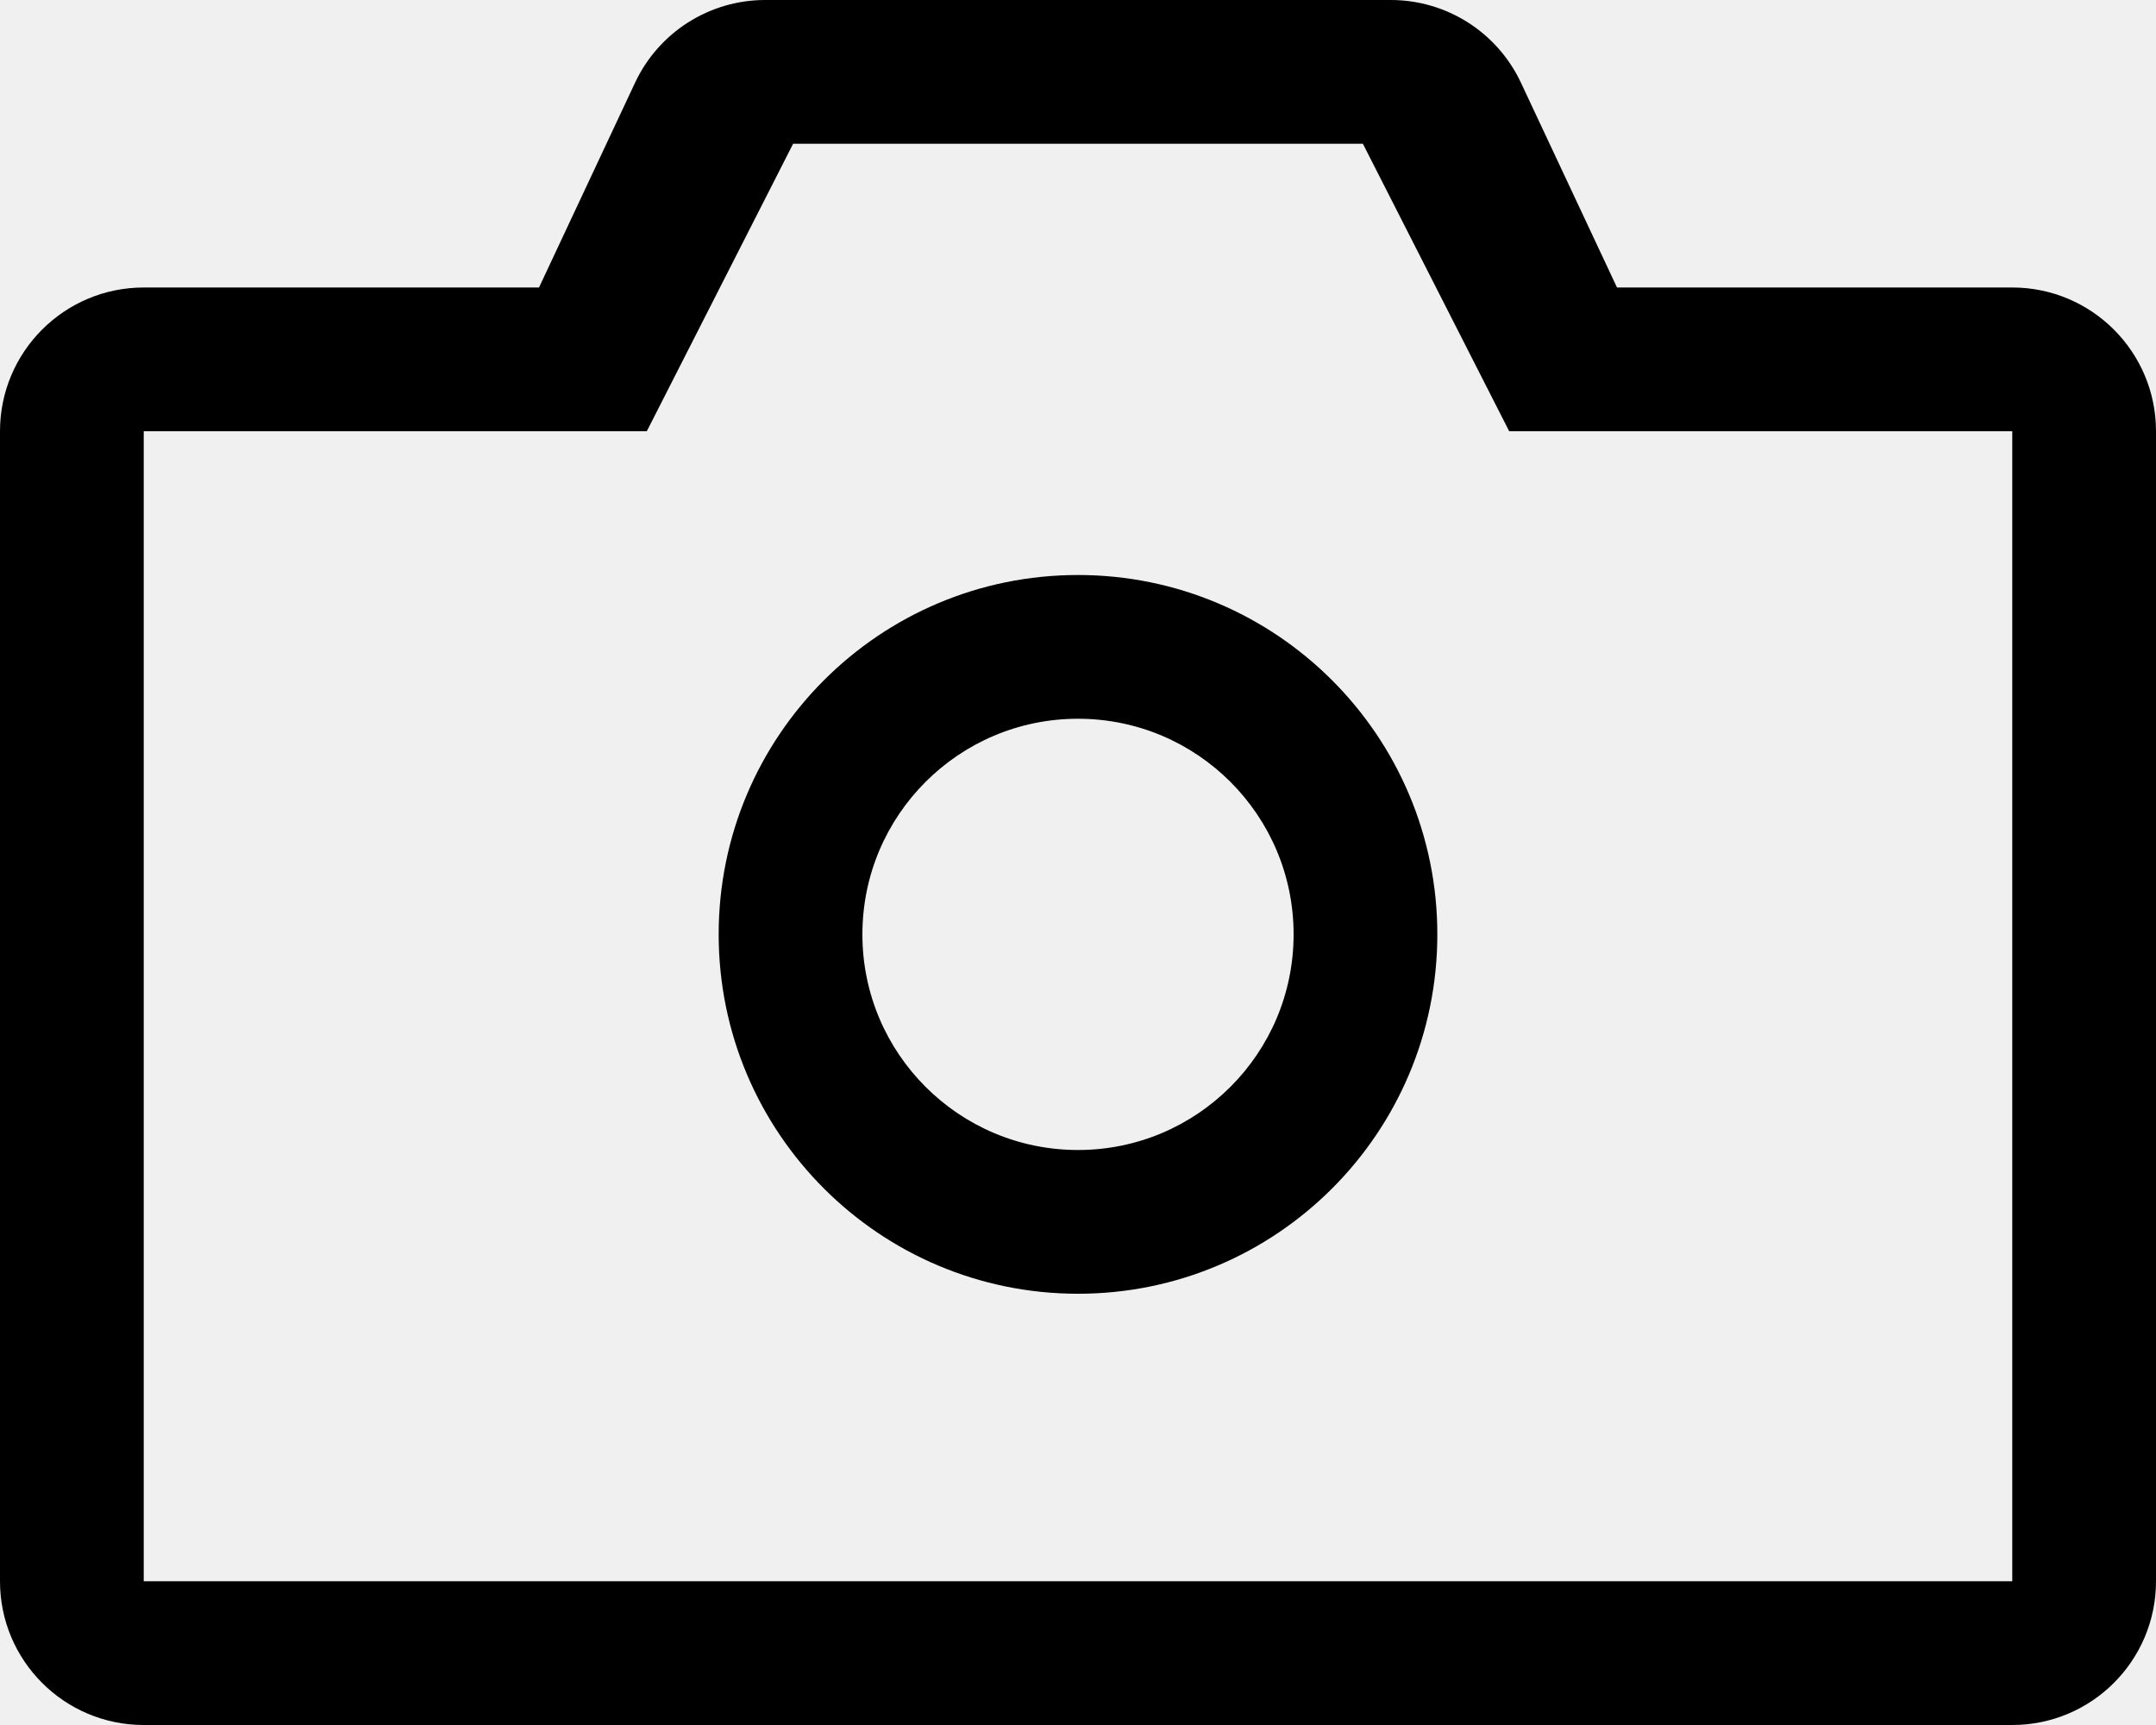
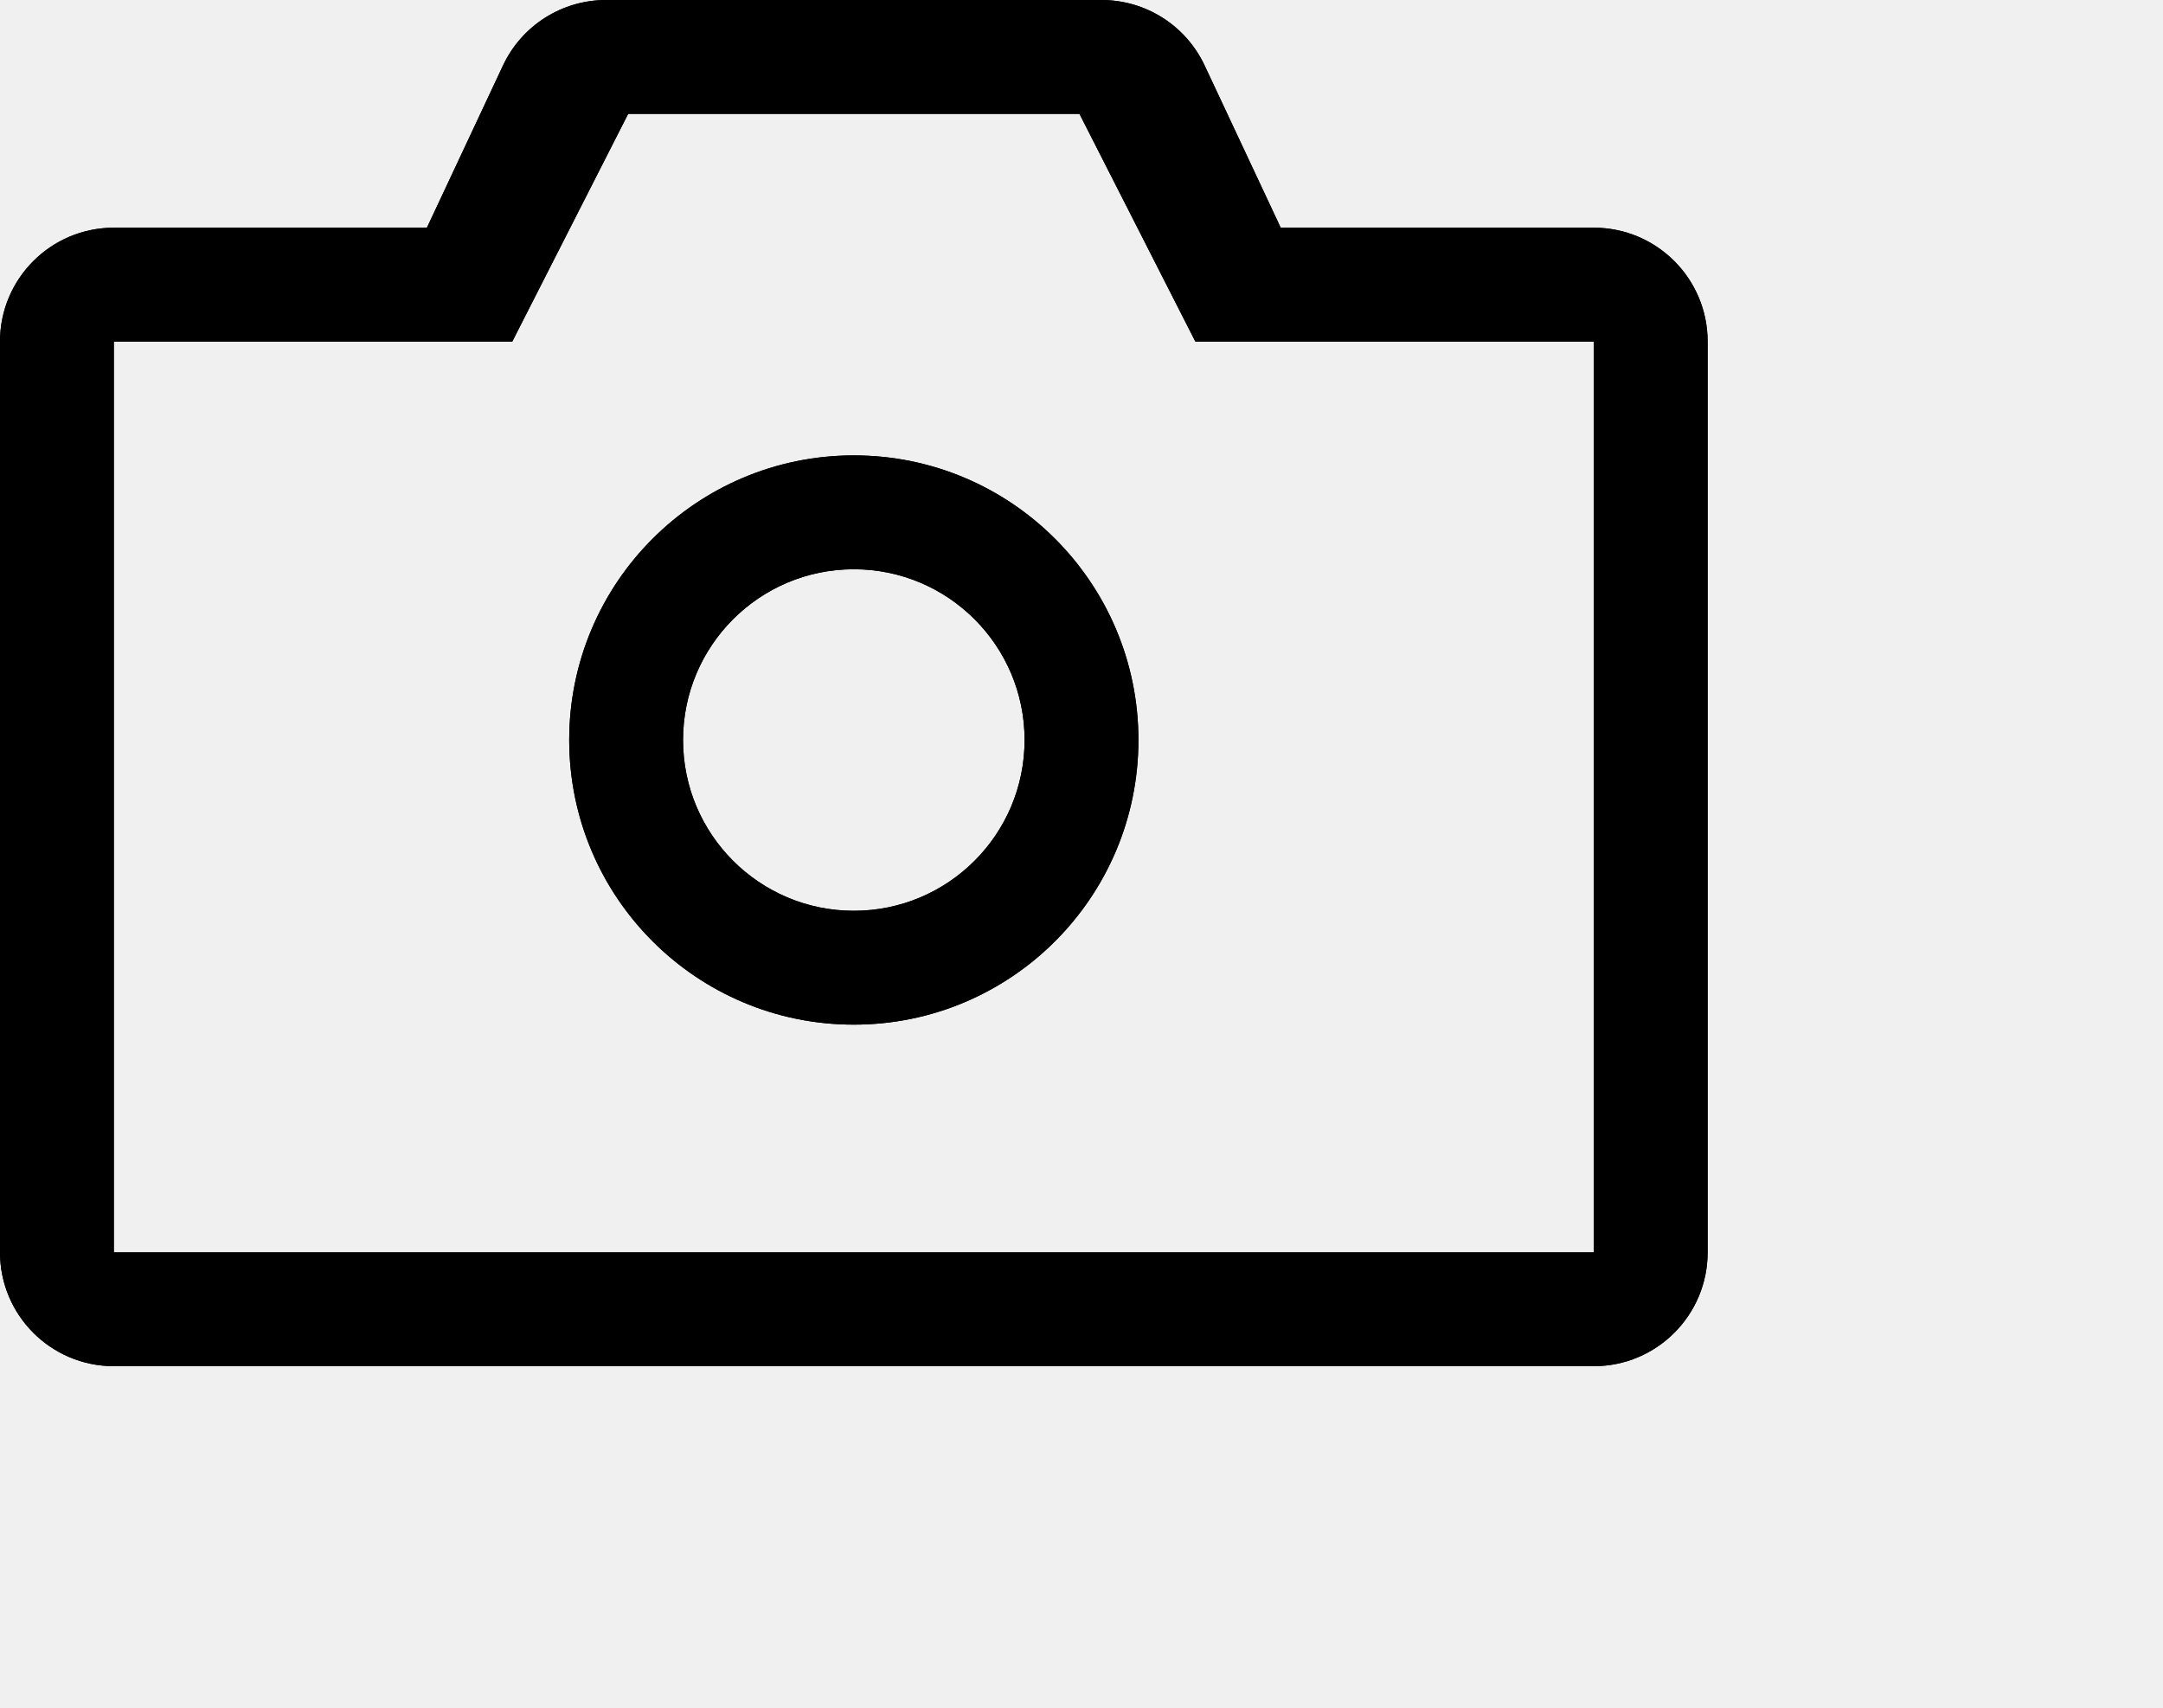
- <svg xmlns="http://www.w3.org/2000/svg" xmlns:xlink="http://www.w3.org/1999/xlink" width="15" height="12" viewBox="0 0 15 12">
+ <svg xmlns="http://www.w3.org/2000/svg" xmlns:xlink="http://www.w3.org/1999/xlink" viewBox="0 0 19 15">
  <defs>
-     <path id="camera-icon-path" d="M2 6a1 1 0 0 1 1-1h2.75l.668-1.424A1 1 0 0 1 7.323 3h4.354a1 1 0 0 1 .905.576L13.25 5H16a1 1 0 0 1 1 1v8a1 1 0 0 1-1 1H3a1 1 0 0 1-1-1V6zm1 0v8h13V6h-3.5l-1.018-2H7.518L6.5 6H3zm6.5 6a2.5 2.5 0 1 1 0-5 2.5 2.5 0 0 1 0 5zm0-1a1.5 1.5 0 1 0 0-3 1.5 1.5 0 0 0 0 3z" />
+     <path id="image-plugin-path" d="M0 3a1 1 0 0 1 1-1h2.75L4.418.576A1 1 0 0 1 5.323 0h4.354a1 1 0 0 1 .905.576L11.25 2H14a1 1 0 0 1 1 1v8a1 1 0 0 1-1 1H1a1 1 0 0 1-1-1V3zm1 0v8h13V3h-3.5L9.482 1H5.518L4.5 3H1zm6.5 6a2.5 2.5 0 1 1 0-5 2.5 2.5 0 0 1 0 5zm0-1a1.5 1.5 0 1 0 0-3 1.5 1.5 0 0 0 0 3z" />
  </defs>
-   <g fill-rule="evenodd" transform="translate(-2 -3)">
-     <mask id="camera-icon-mask">
-       <use xlink:href="#camera-icon-path" />
+   <g fill-rule="evenodd">
+     <mask id="image-plugin-mask" fill="#fff">
+       <use xlink:href="#image-plugin-path" />
    </mask>
-     <use fill-rule="nonzero" xlink:href="#camera-icon-path" />
-     <g mask="url(#camera-icon-mask)">
-       <path d="M1 1h17v17H1z" />
+     <use fill-rule="nonzero" xlink:href="#image-plugin-path" />
+     <g mask="url(#image-plugin-mask)">
+       <path d="M-1-2h17v17H-1z" />
    </g>
  </g>
</svg>
